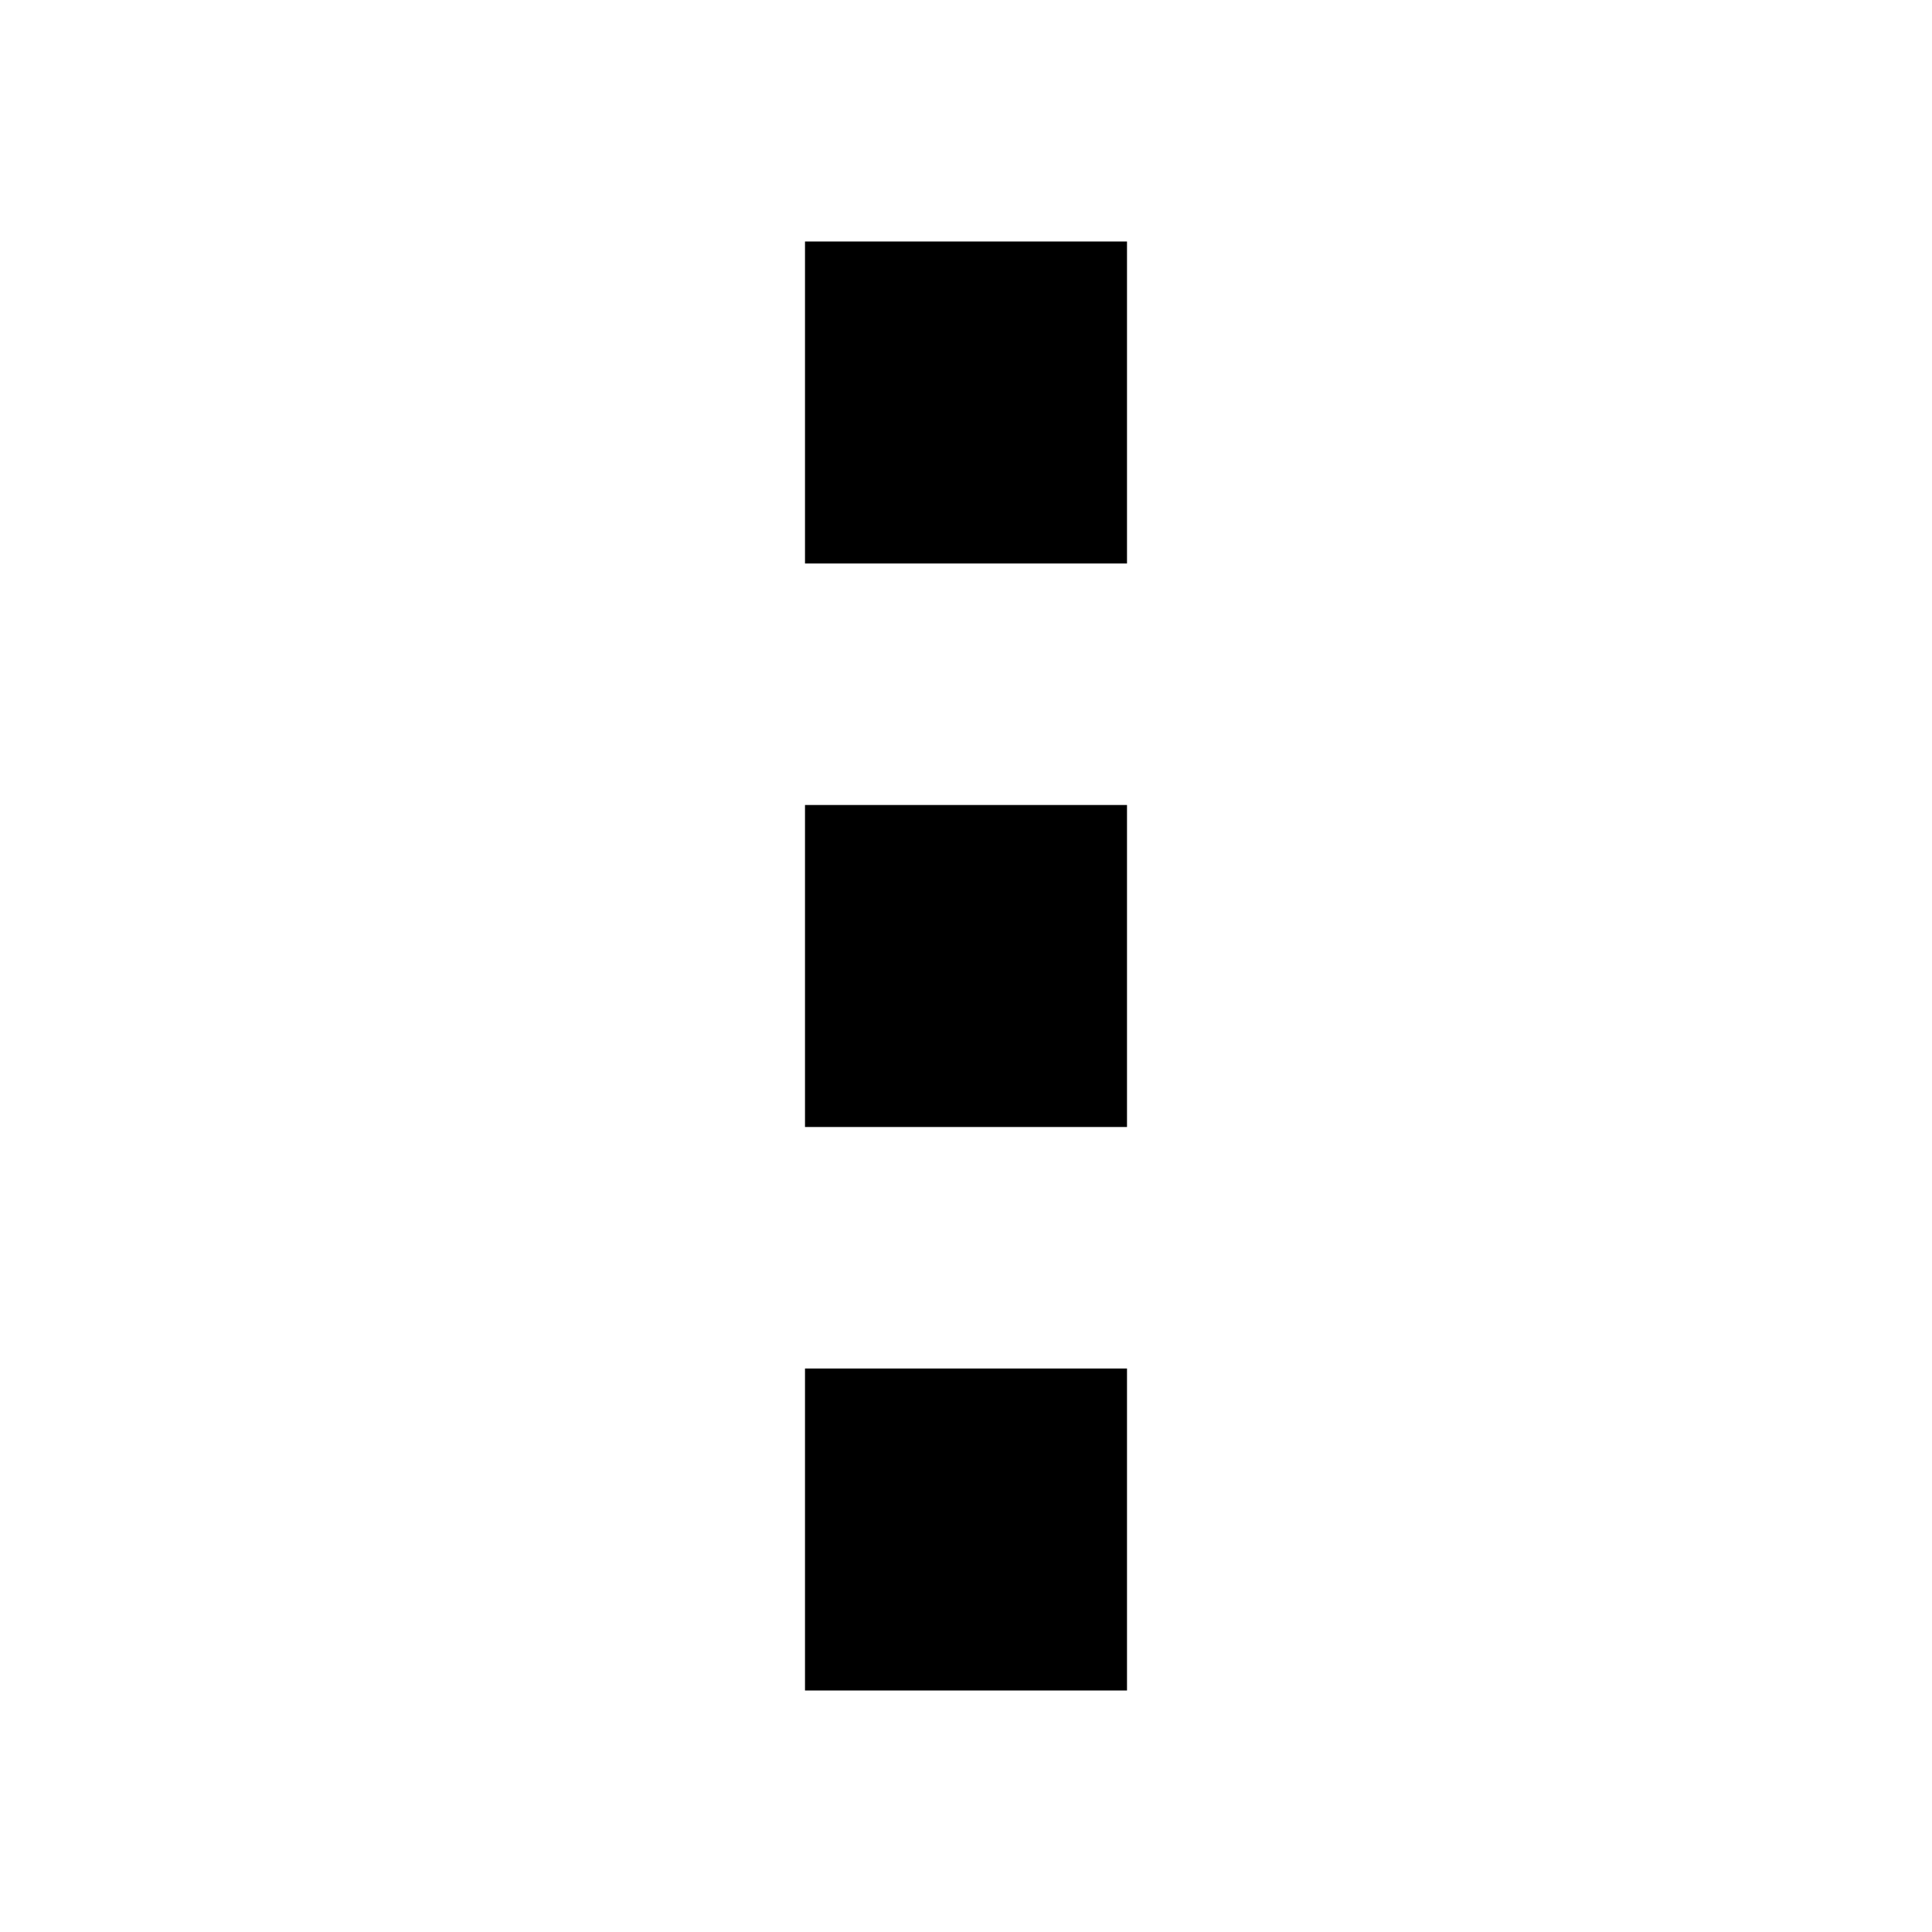
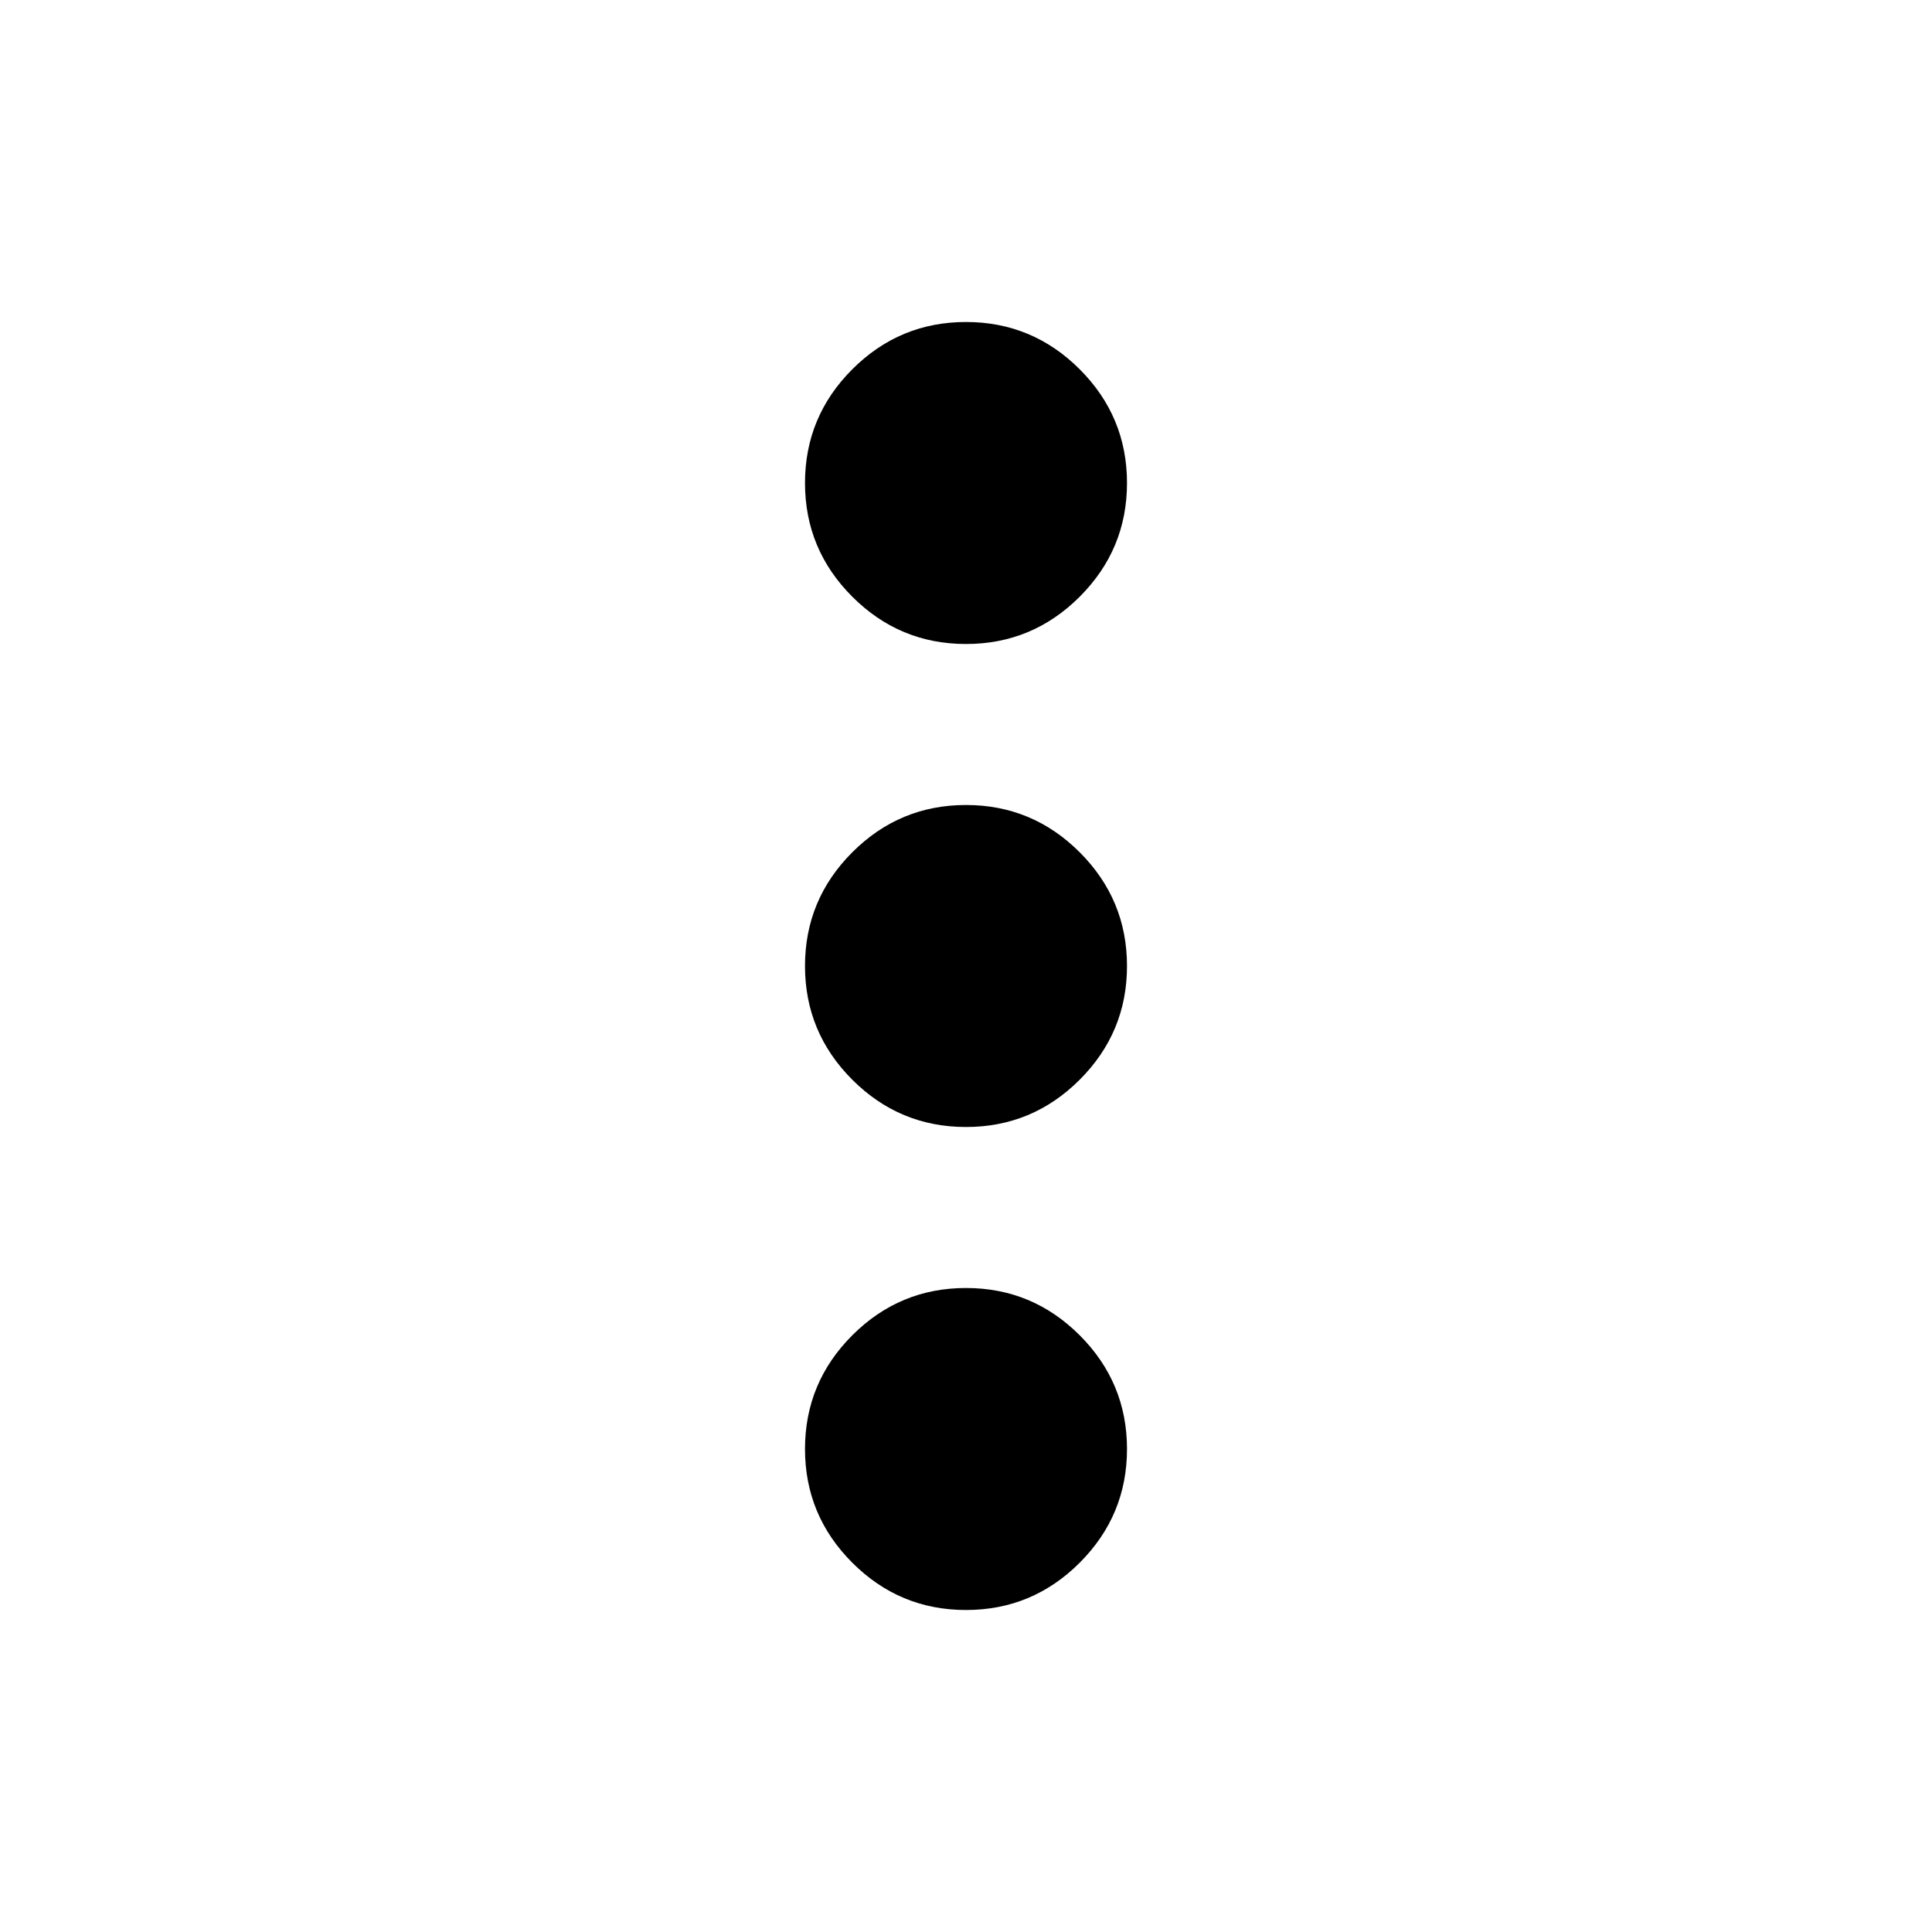
- <svg xmlns="http://www.w3.org/2000/svg" width="24px" height="24px" version="1.1" viewBox="0 -960 960 960" xml:space="preserve">
-   <g>
-     <rect x="400" y="-840" width="160" height="160" stop-color="#000000" style="paint-order:stroke fill markers" />
-     <rect x="400" y="-560" width="160" height="160" stop-color="#000000" style="paint-order:stroke fill markers" />
-     <rect x="400" y="-280" width="160" height="160" stop-color="#000000" style="paint-order:stroke fill markers" />
-   </g>
+ <svg xmlns="http://www.w3.org/2000/svg" height="24px" viewBox="0 -960 960 960" width="24px" fill="#000000">
+   <path d="M480-160q-33 0-56.5-23.5T400-240q0-33 23.5-56.5T480-320q33 0 56.5 23.5T560-240q0 33-23.5 56.5T480-160Zm0-240q-33 0-56.5-23.5T400-480q0-33 23.5-56.5T480-560q33 0 56.5 23.5T560-480q0 33-23.5 56.5T480-400Zm0-240q-33 0-56.5-23.5T400-720q0-33 23.5-56.5T480-800q33 0 56.5 23.5T560-720q0 33-23.5 56.5T480-640Z" />
</svg>
